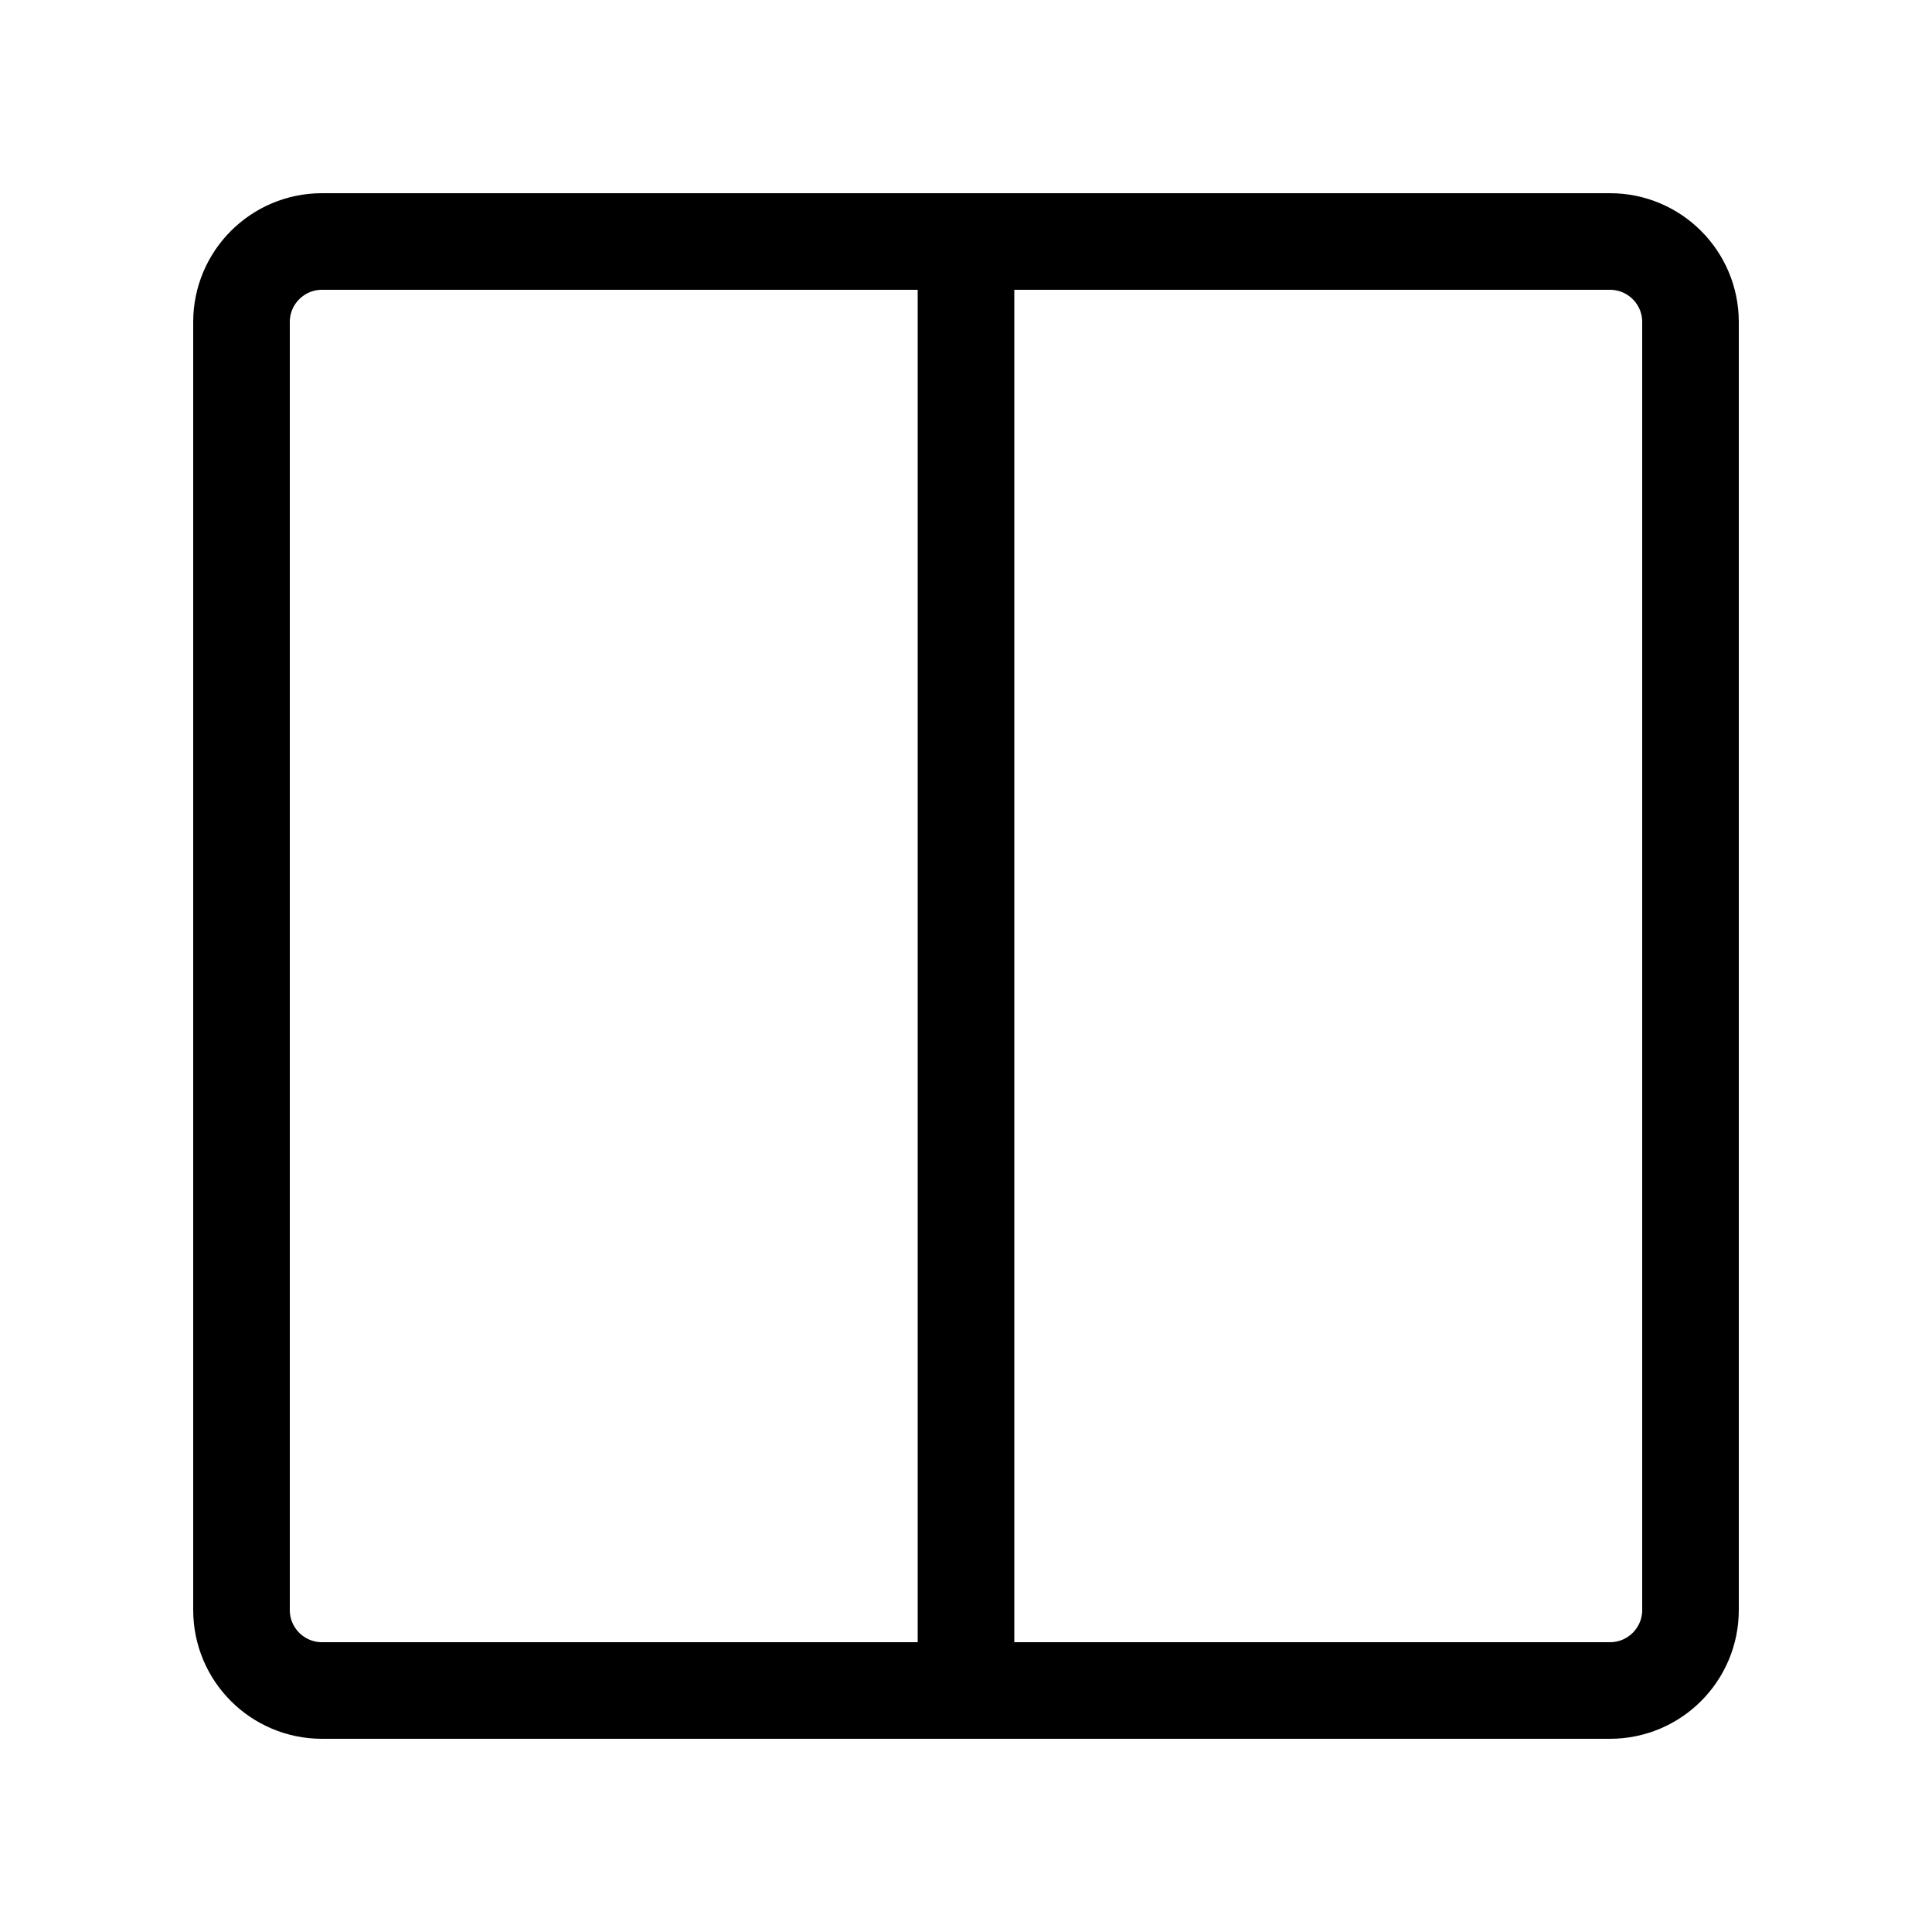
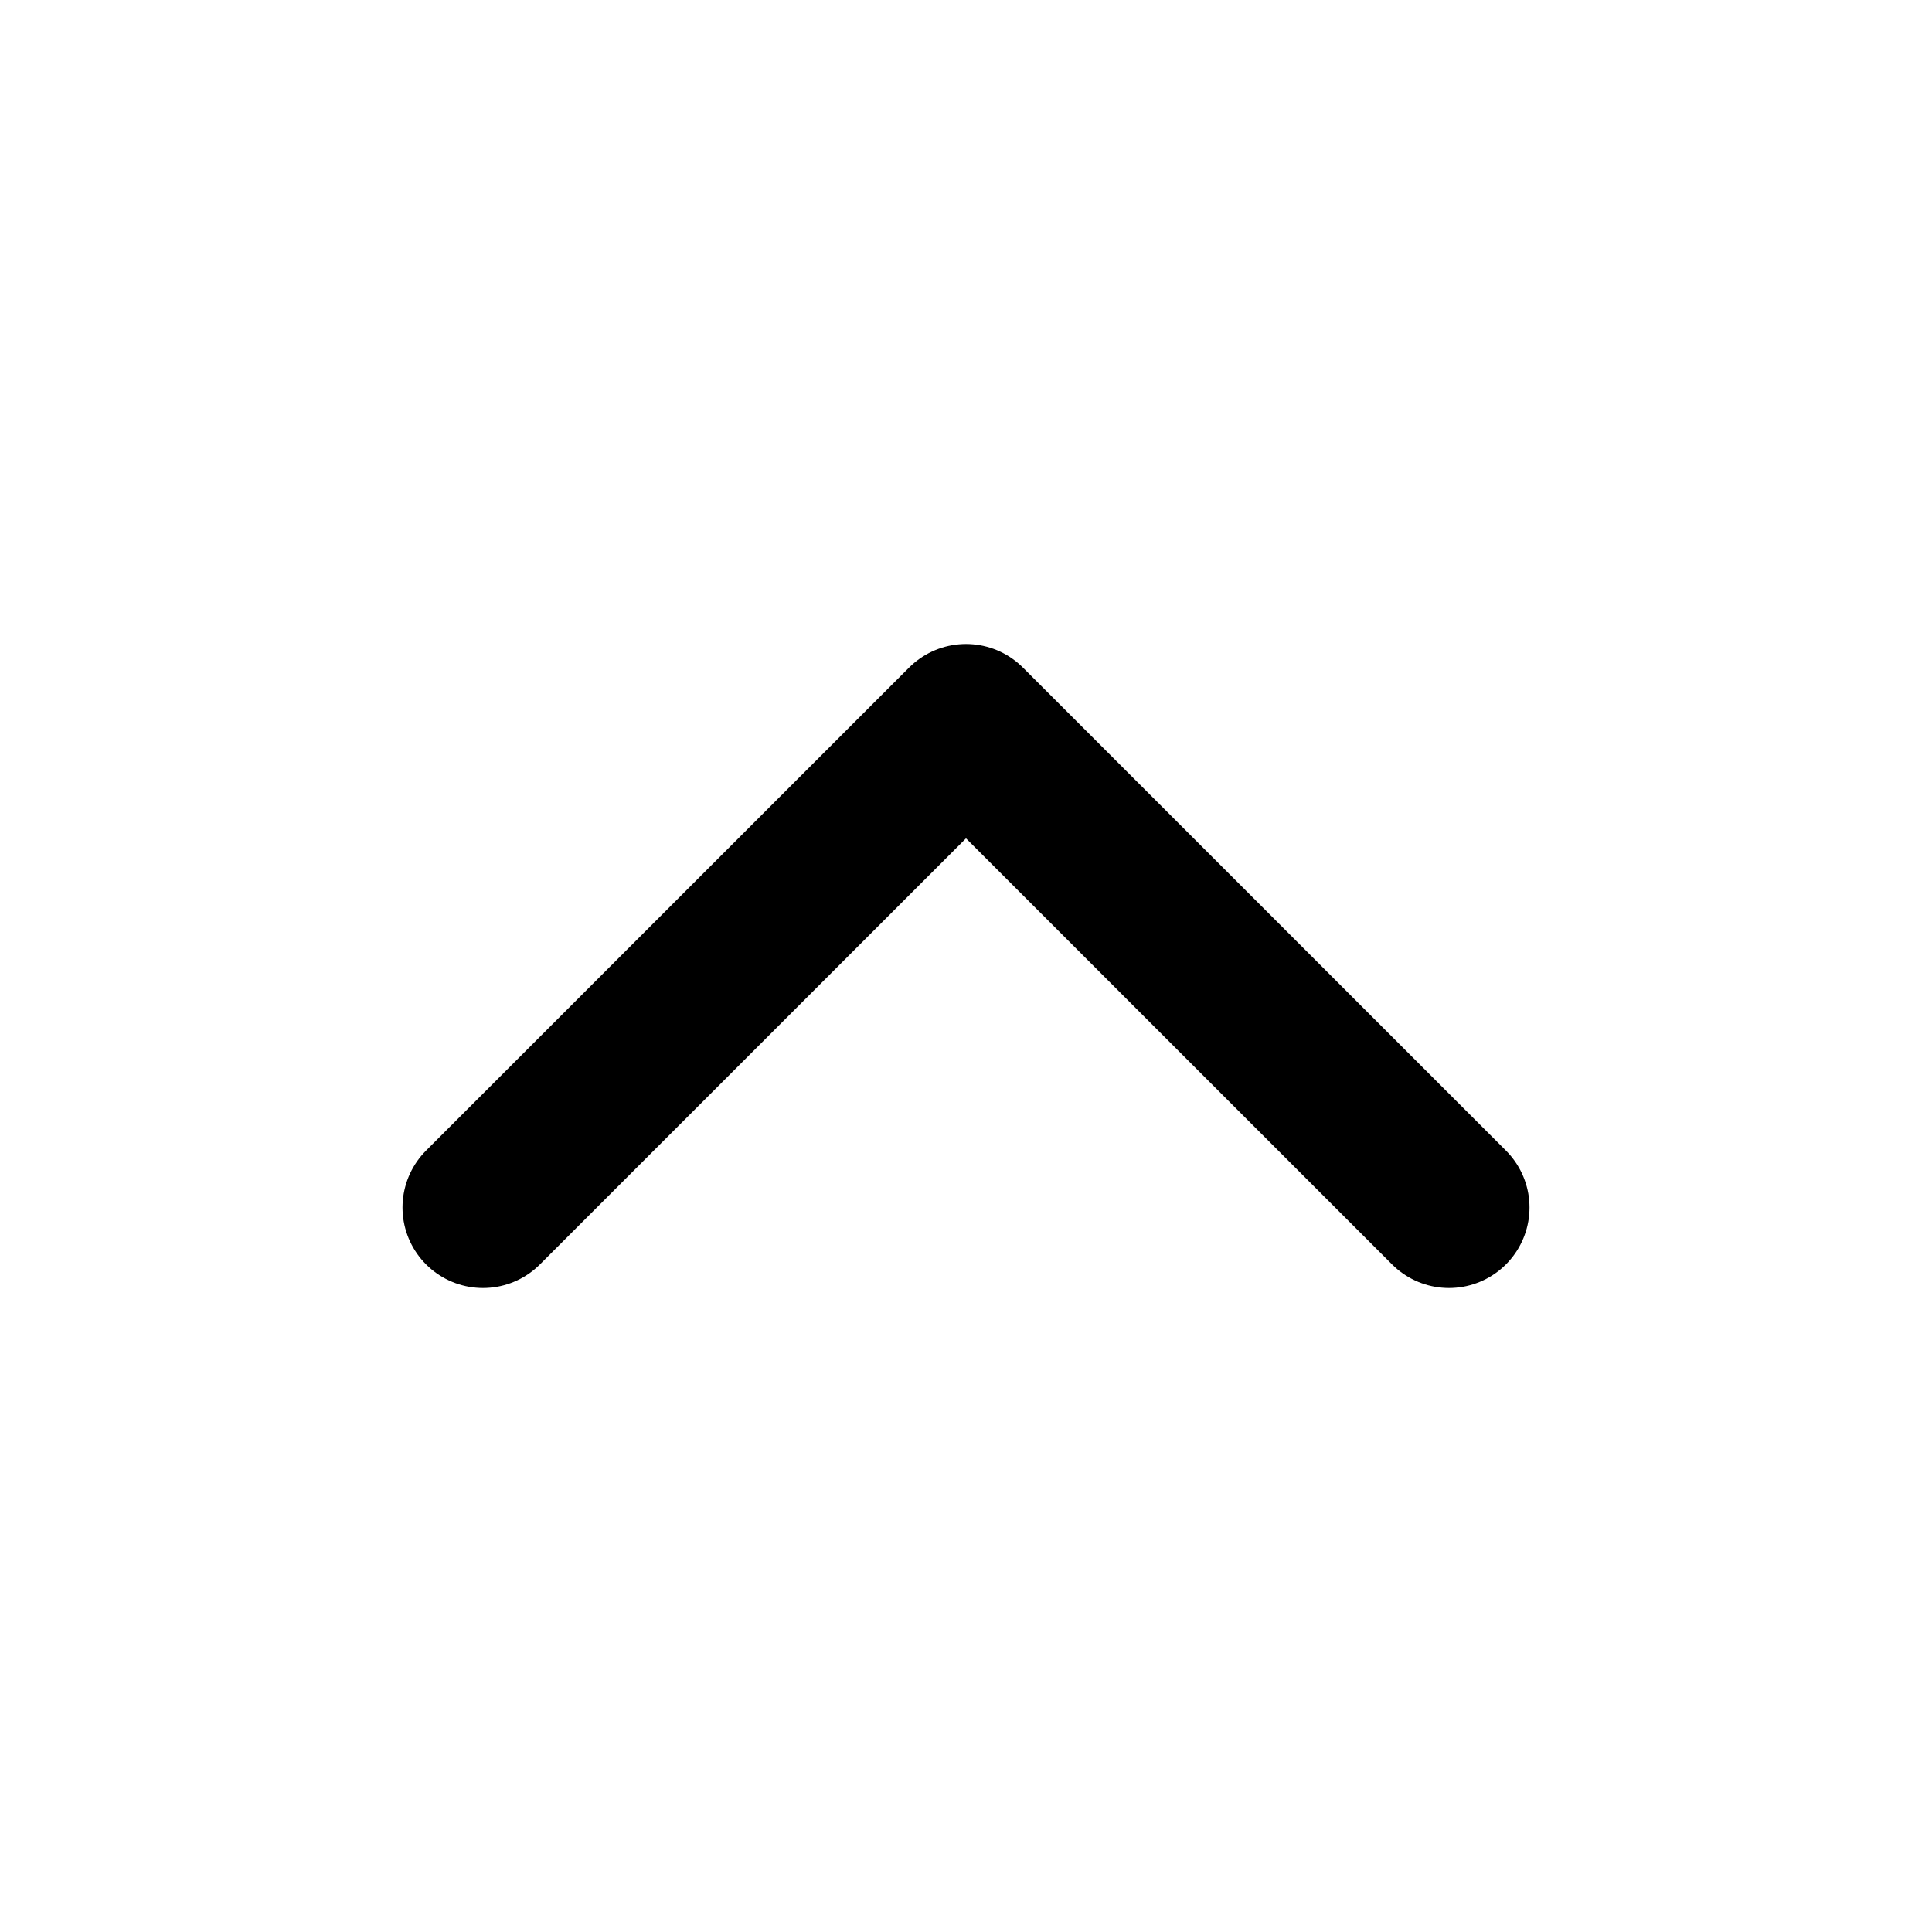
- <svg xmlns="http://www.w3.org/2000/svg" width="24" height="24" viewBox="0 0 24 24" fill="none" stroke="currentColor" stroke-width="1.2" stroke-linecap="round" stroke-linejoin="round" class="icon icon-tabler icons-tabler-outline icon-tabler-columns-2">
+ <svg xmlns="http://www.w3.org/2000/svg" width="24" height="24" viewBox="0 0 24 24" fill="none" stroke="currentColor" stroke-width="2" stroke-linecap="round" stroke-linejoin="round" class="icon icon-tabler icons-tabler-outline icon-tabler-chevron-up">
  <path stroke="none" d="M0 0h24v24H0z" fill="none" />
-   <path d="M3 4a1 1 0 0 1 1 -1h16a1 1 0 0 1 1 1v16a1 1 0 0 1 -1 1h-16a1 1 0 0 1 -1 -1v-16" />
-   <path d="M12 3v18" />
+   <path d="M6 15l6 -6l6 6" />
</svg>
